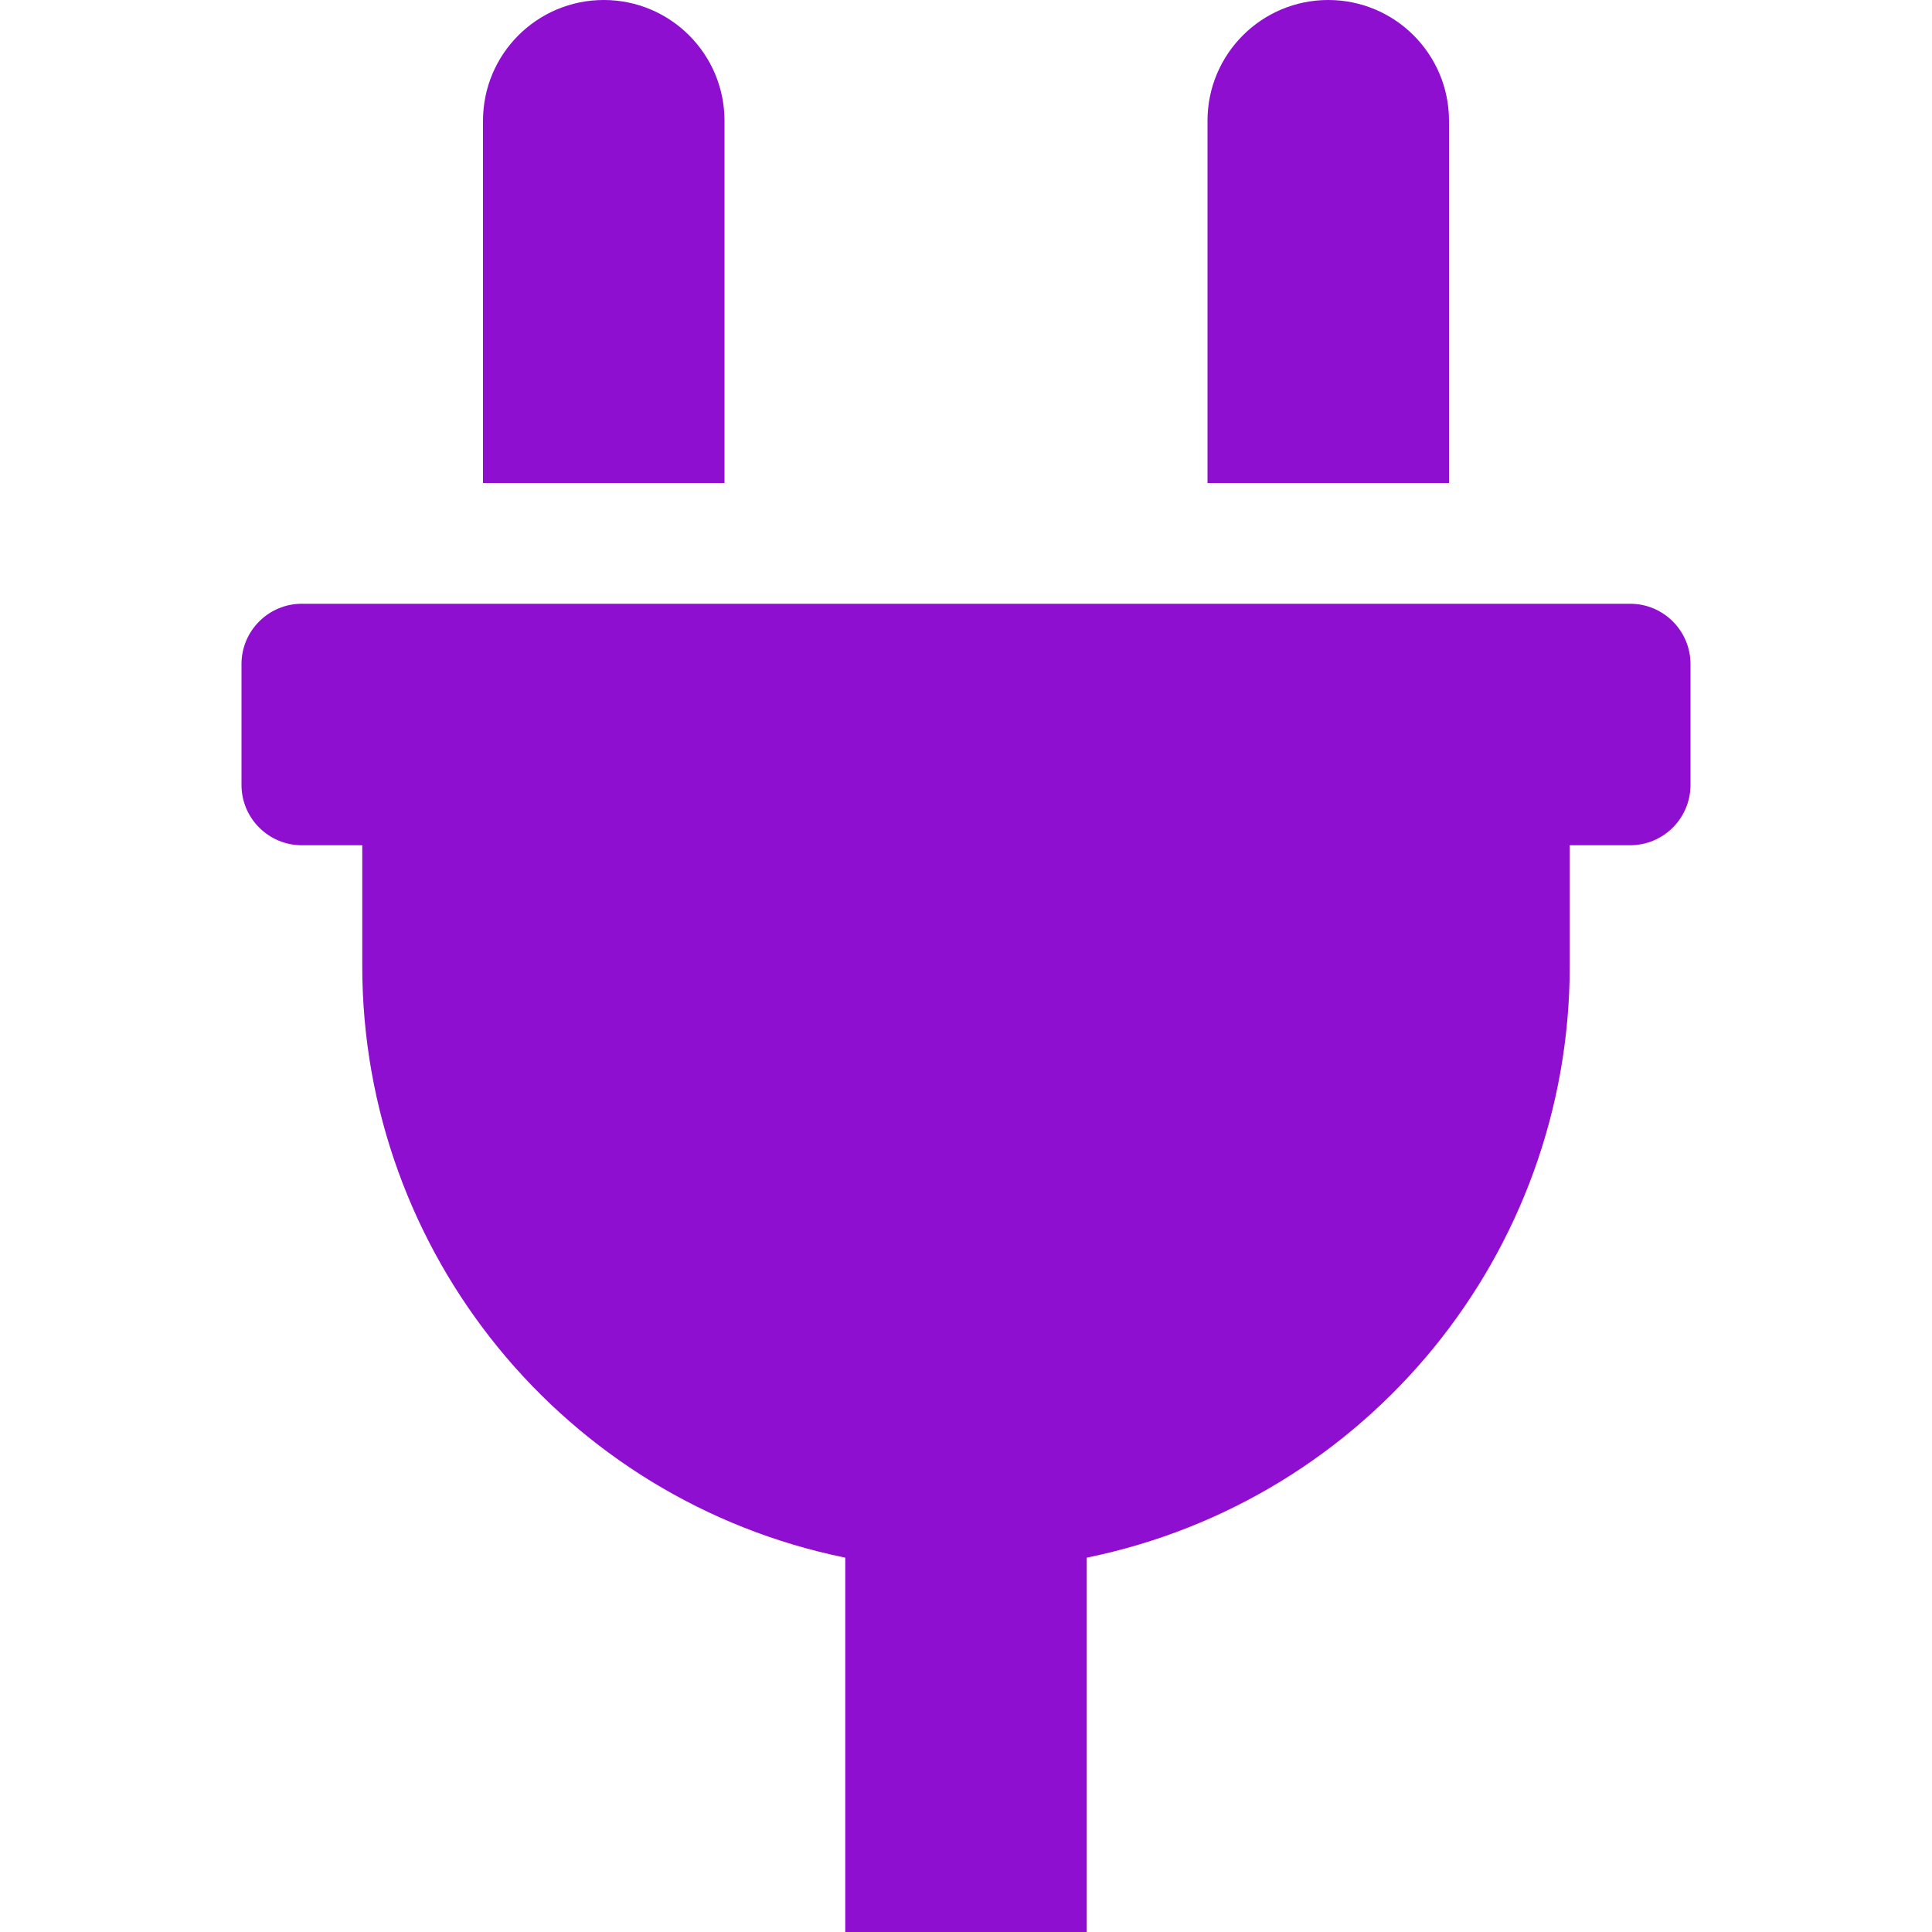
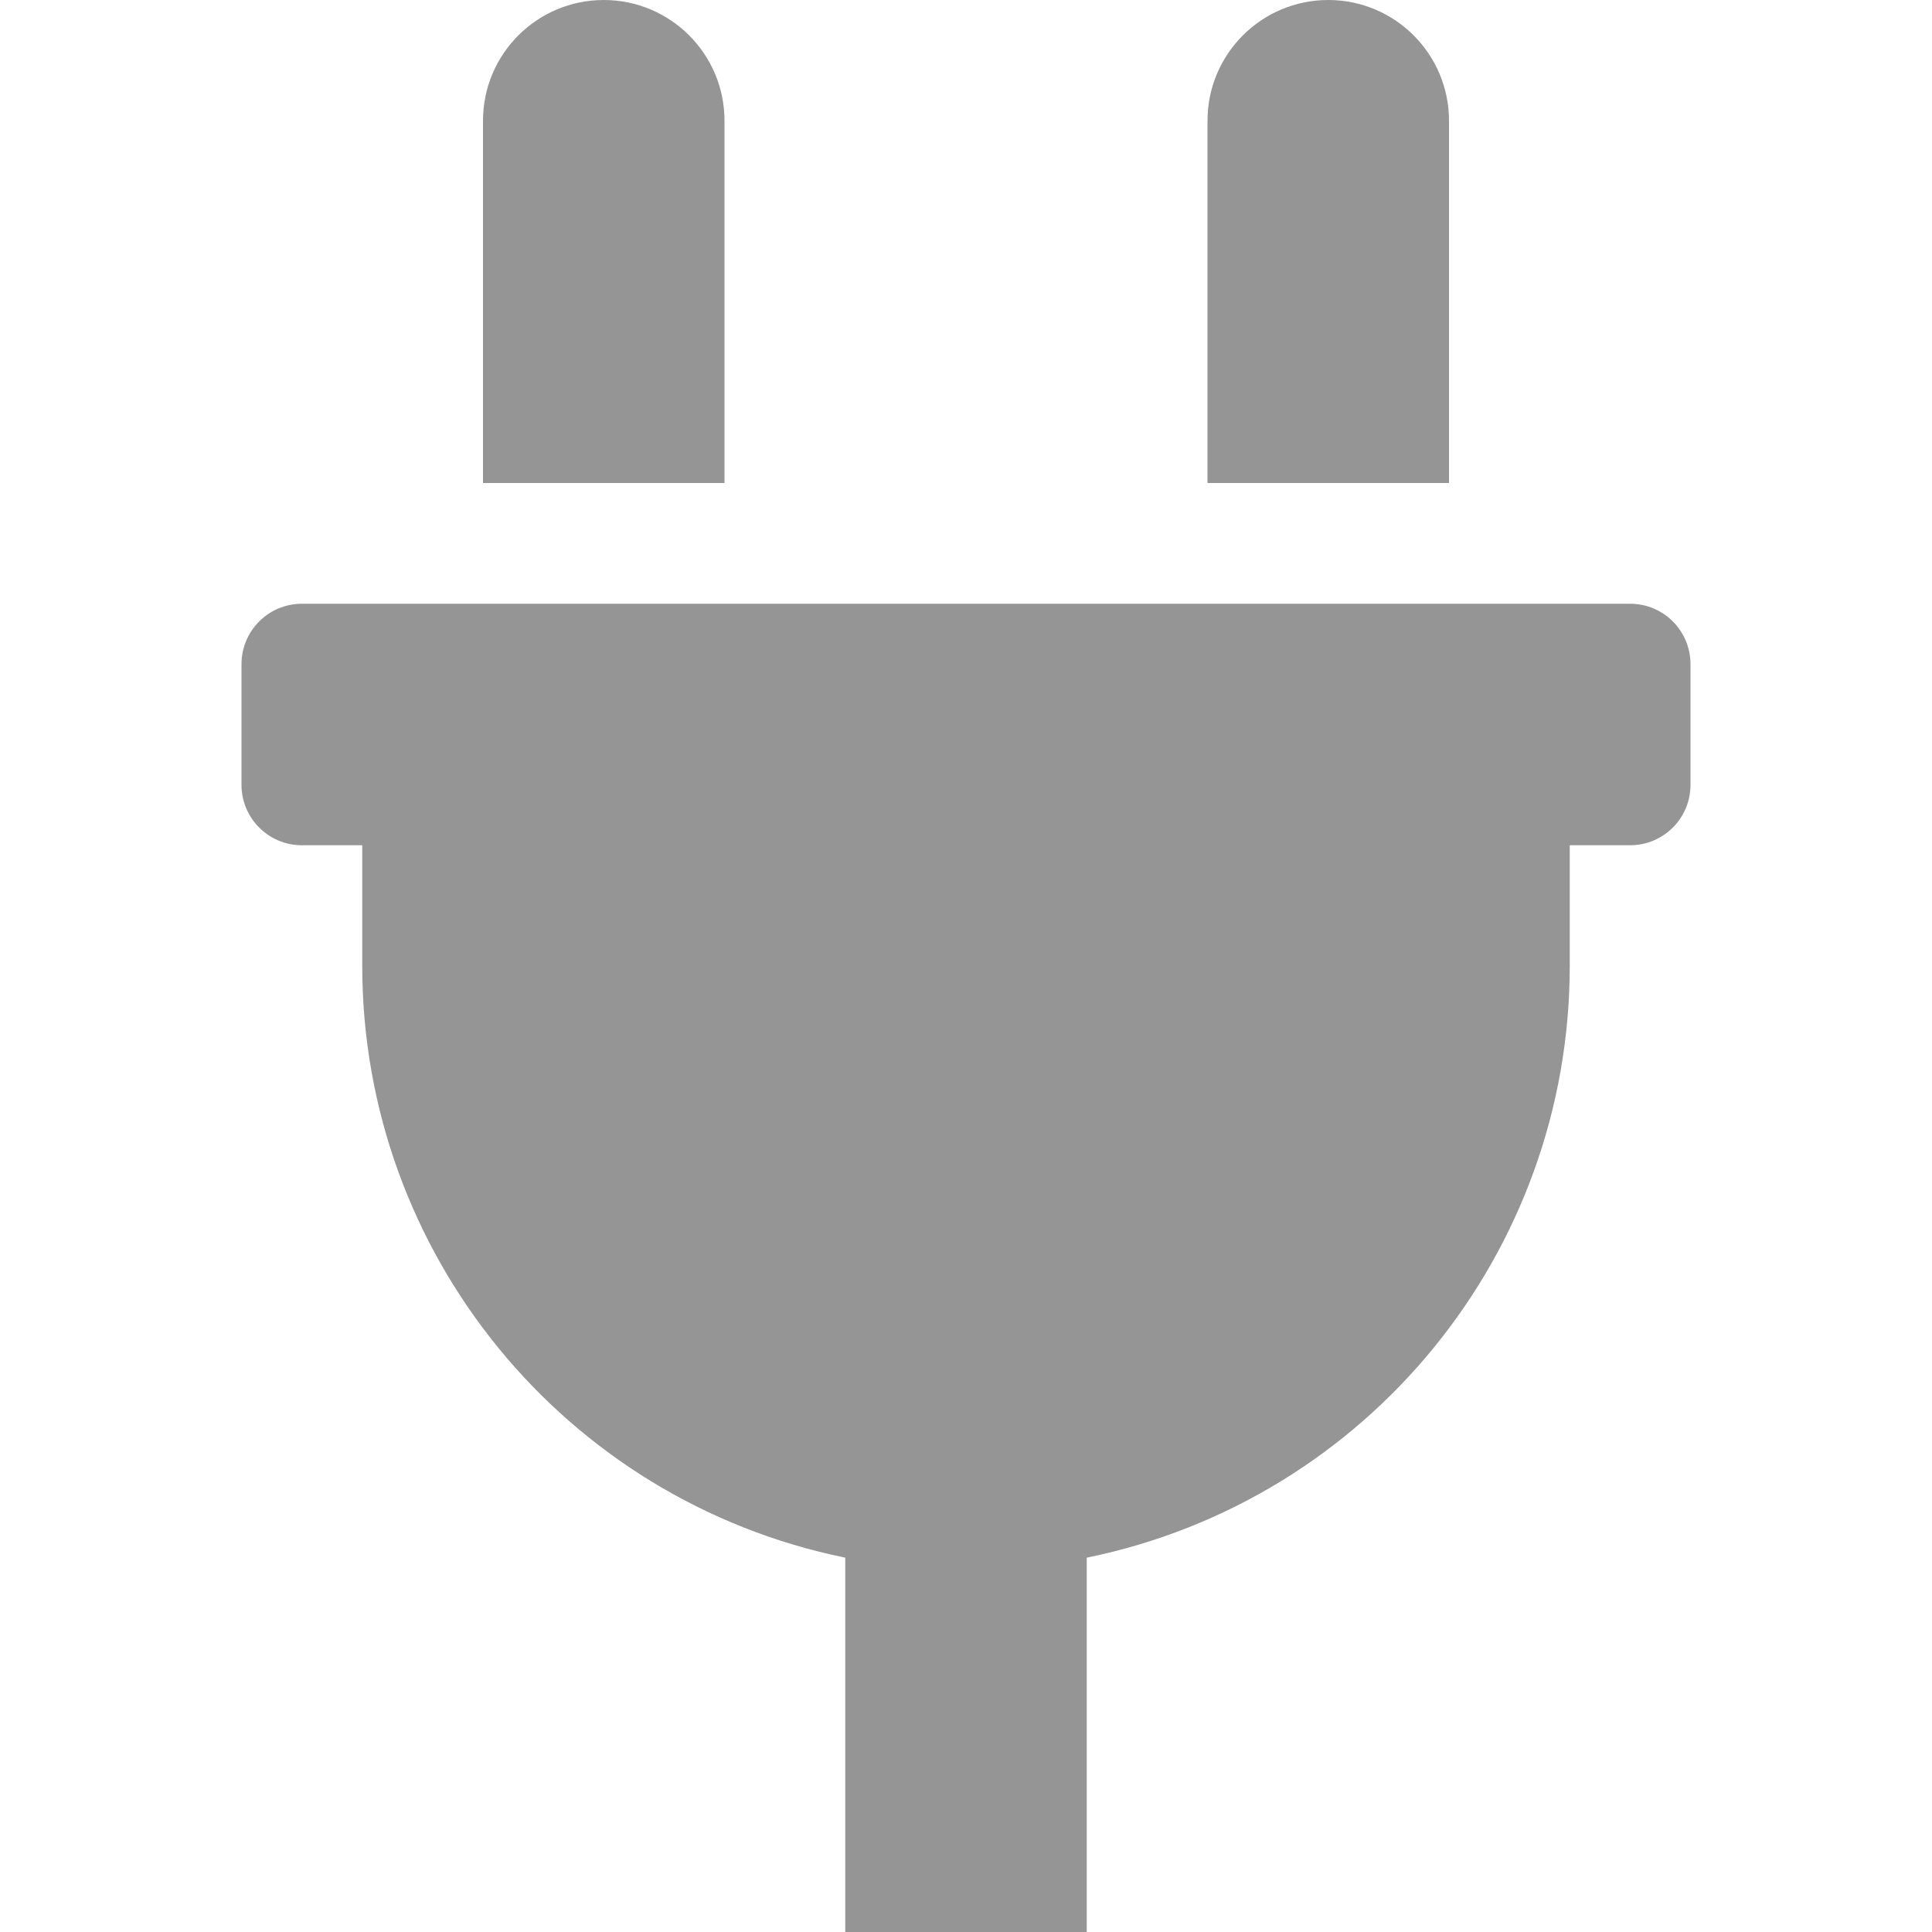
<svg xmlns="http://www.w3.org/2000/svg" width="24px" height="24px" viewBox="-64 0 512 512">
-   <path d="M320,32a32,32,0,0,0-64,0v96h64Zm48,128H16A16,16,0,0,0,0,176v32a16,16,0,0,0,16,16H32v32A160.07,160.07,0,0,0,160,412.8V512h64V412.8A160.07,160.07,0,0,0,352,256V224h16a16,16,0,0,0,16-16V176A16,16,0,0,0,368,160ZM128,32a32,32,0,0,0-64,0v96h64Z" fill="#8E0FD0" />
+   <path d="M320,32a32,32,0,0,0-64,0v96h64Zm48,128H16A16,16,0,0,0,0,176v32a16,16,0,0,0,16,16H32v32A160.07,160.07,0,0,0,160,412.8V512h64V412.8A160.07,160.07,0,0,0,352,256V224h16a16,16,0,0,0,16-16V176A16,16,0,0,0,368,160ZM128,32a32,32,0,0,0-64,0v96h64Z" fill="#959596" />
</svg>
